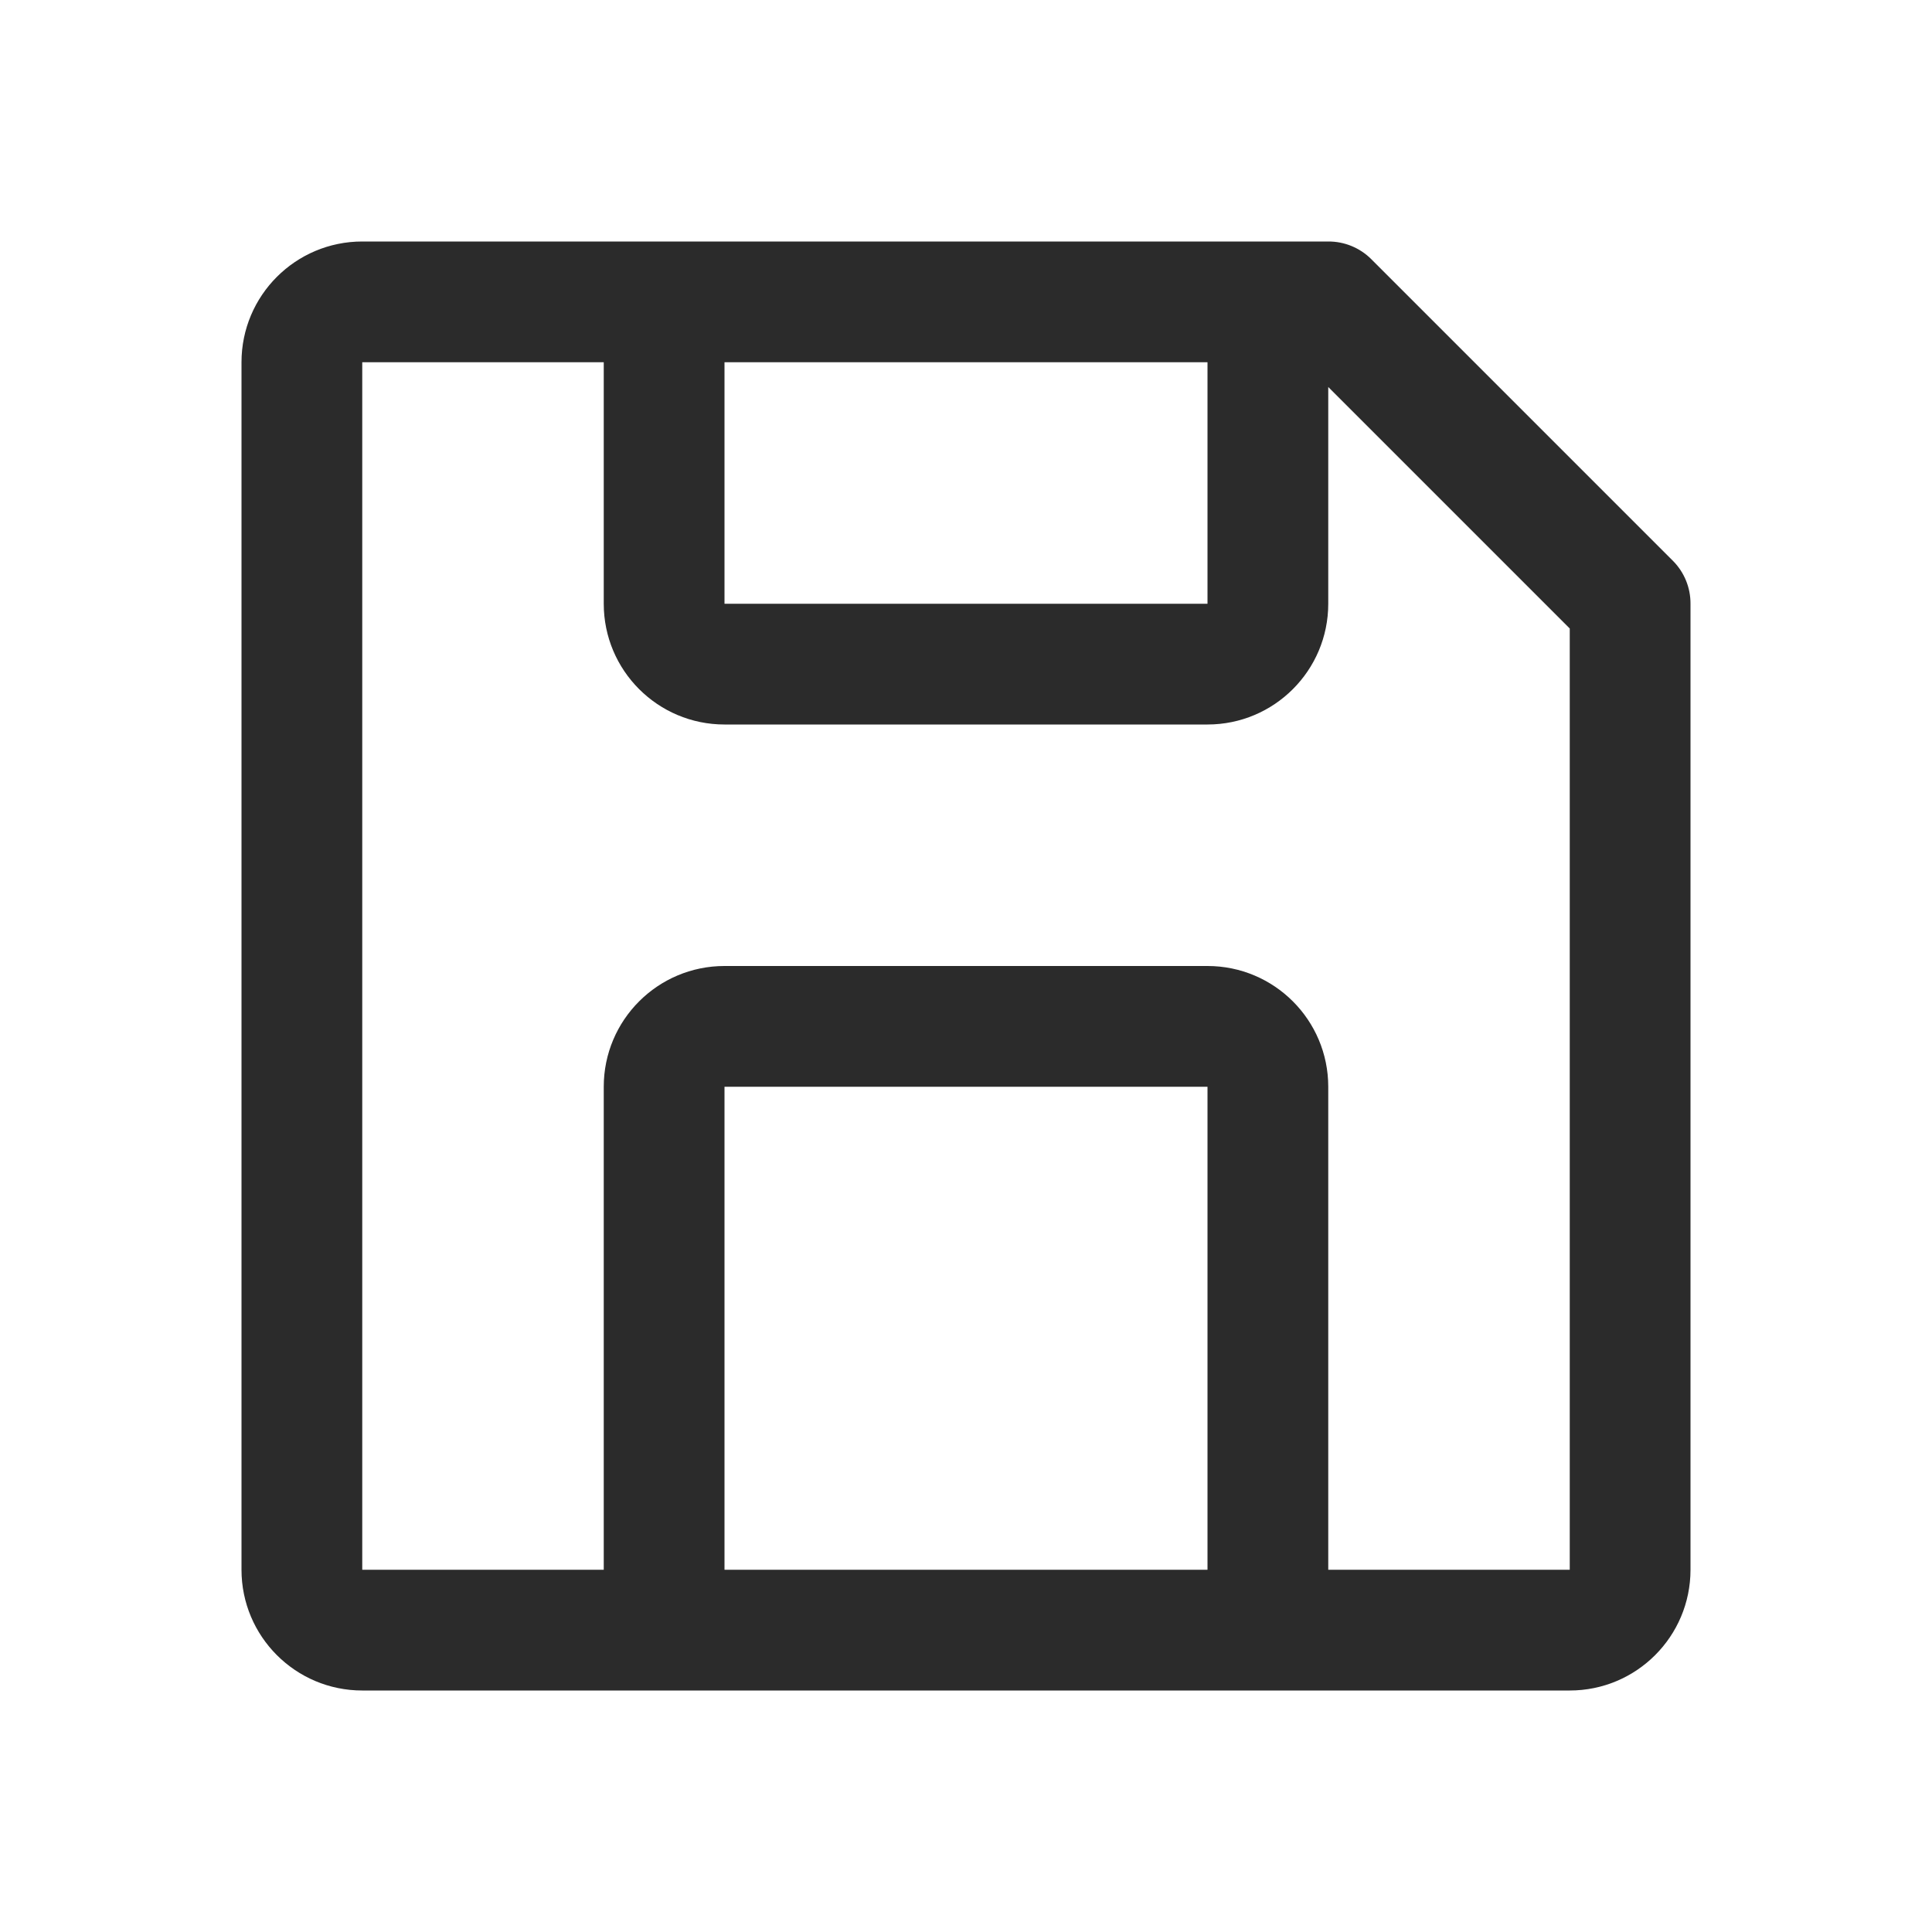
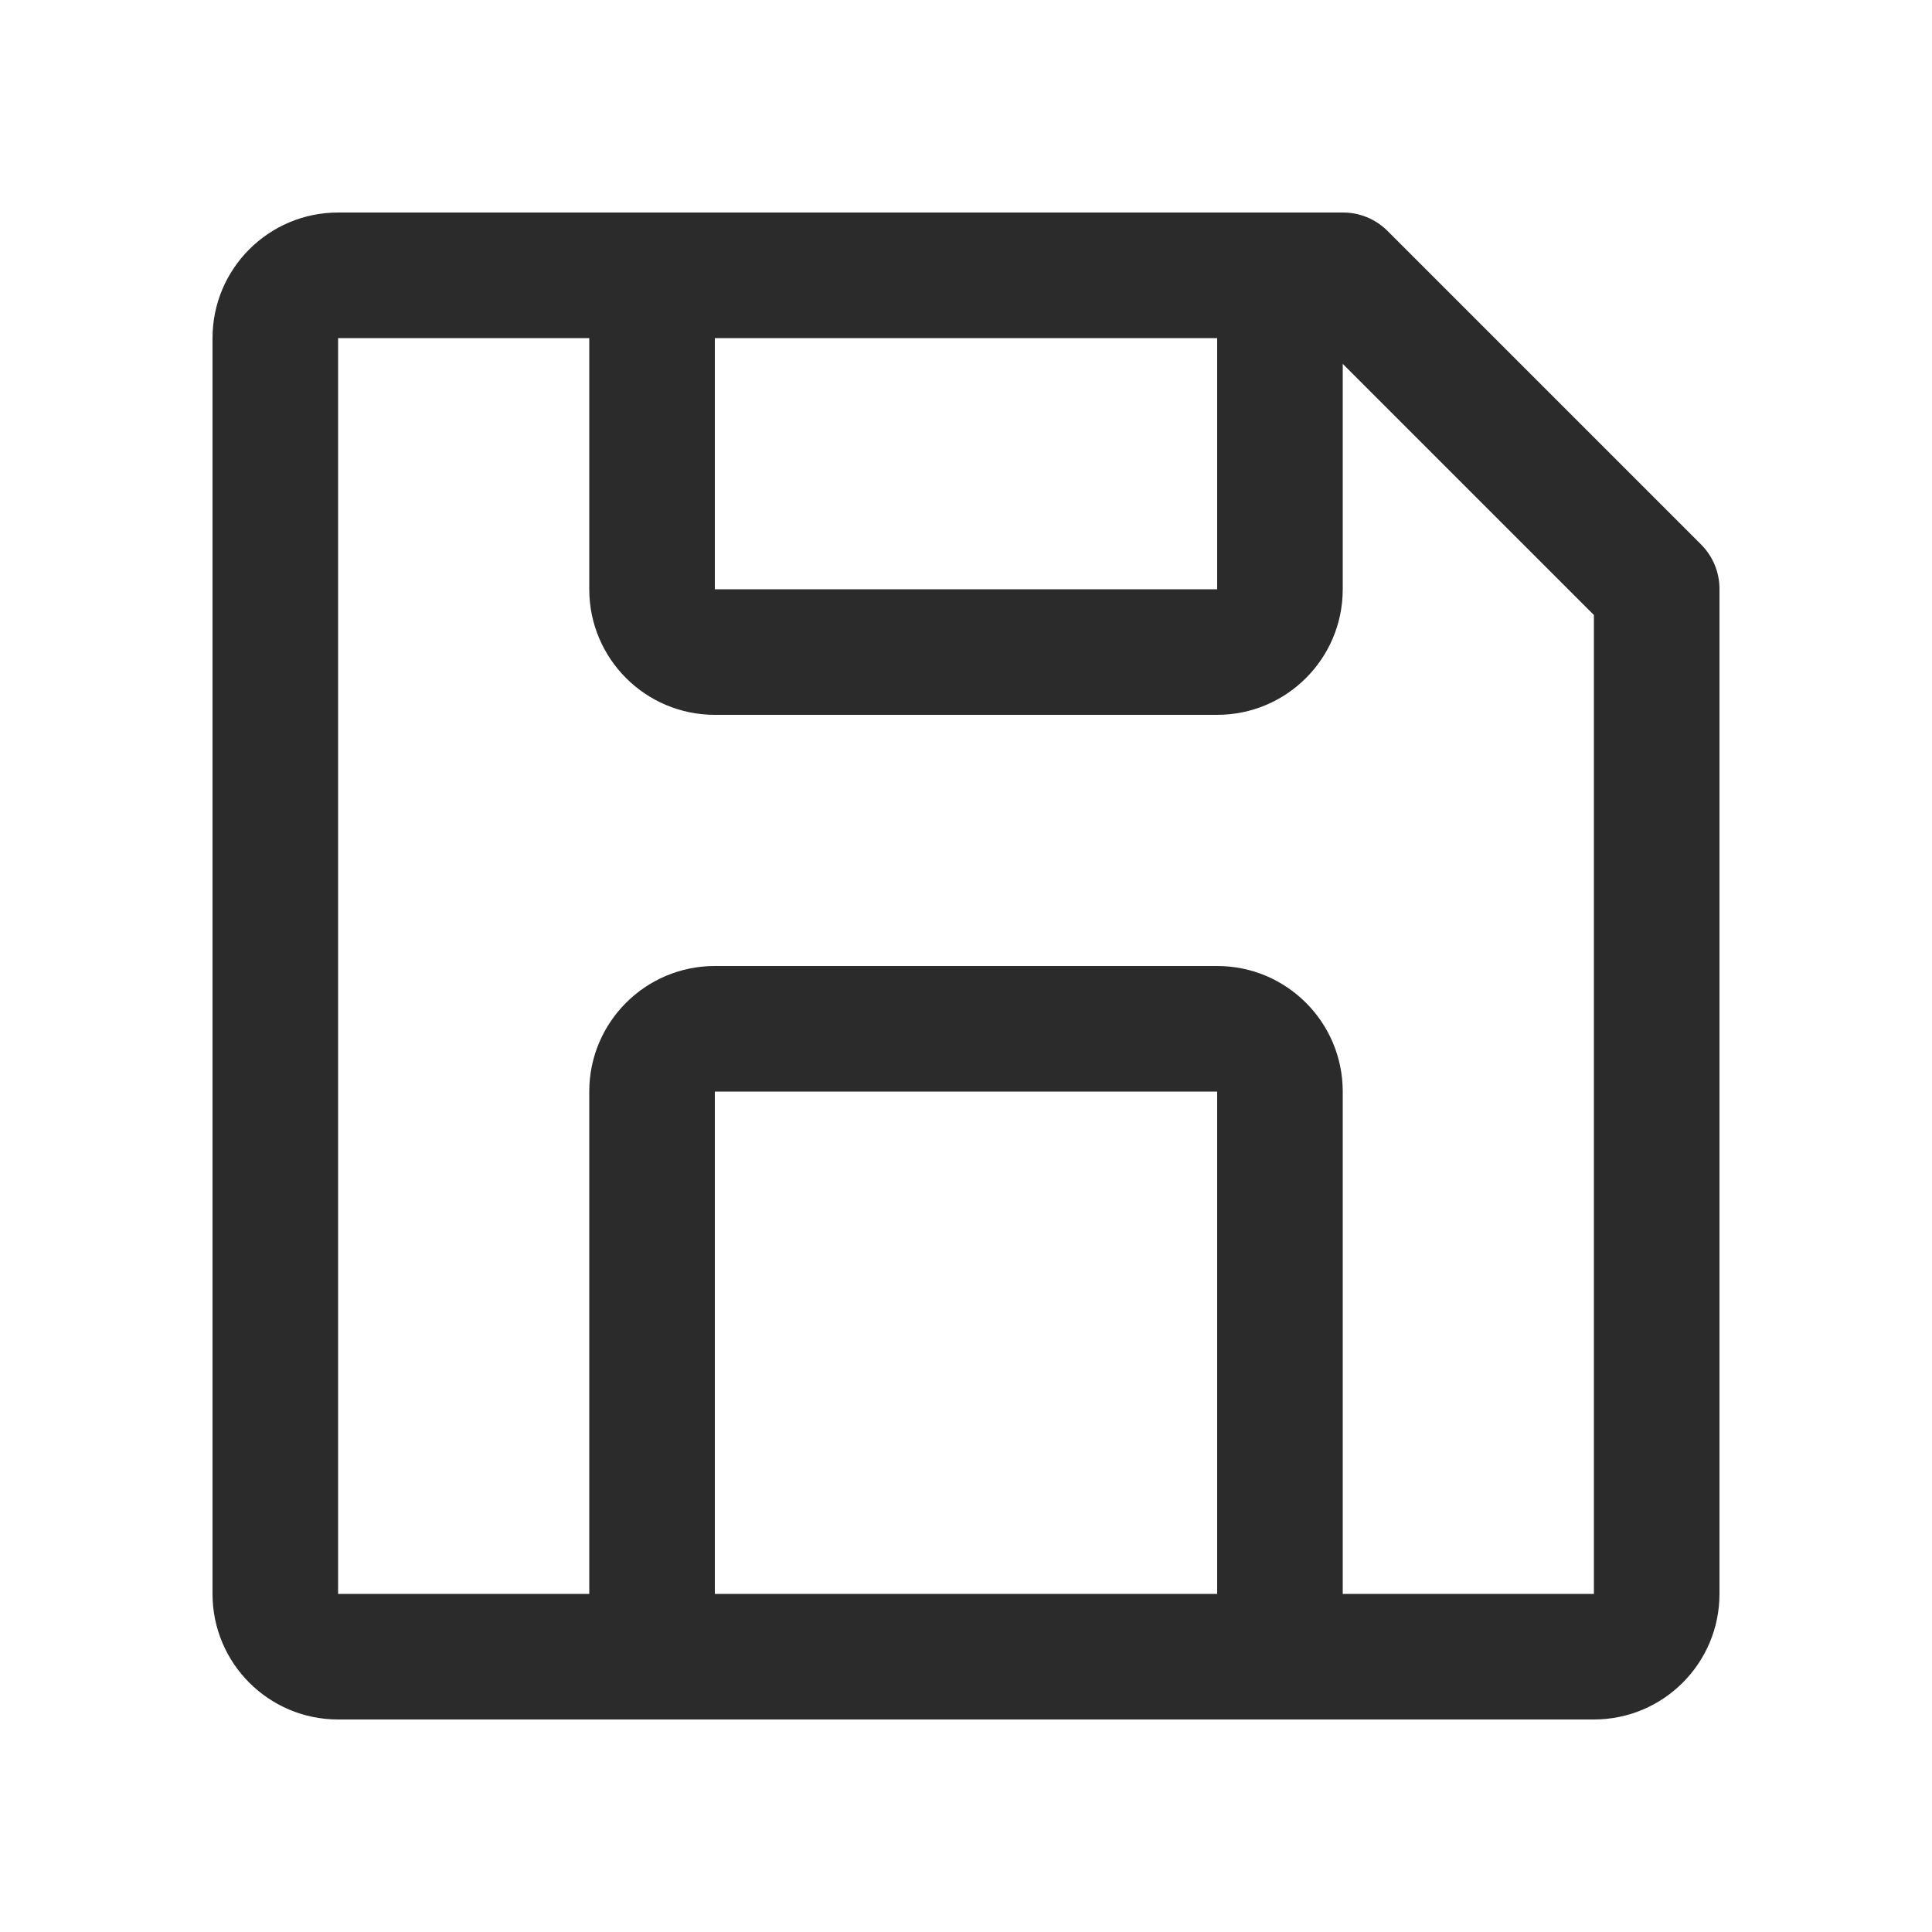
<svg xmlns="http://www.w3.org/2000/svg" width="24" height="24" viewBox="0 0 32 32">
  <path d="M0 0h32v32H0z" fill="none" />
-   <path fill="#2b2b2b" d="m27.71 9.29l-5-5A1 1 0 0 0 22 4H6a2 2 0 0 0-2 2v20a2 2 0 0 0 2 2h20a2 2 0 0 0 2-2V10a1 1 0 0 0-.29-.71M12 6h8v4h-8Zm8 20h-8v-8h8Zm2 0v-8a2 2 0 0 0-2-2h-8a2 2 0 0 0-2 2v8H6V6h4v4a2 2 0 0 0 2 2h8a2 2 0 0 0 2-2V6.41l4 4V26Z" />
+   <g transform="translate(16, 16) scale(1.04) translate(-16, -16)">
+     <path fill="#2b2b2b" d="m27.71 9.29l-5-5A1 1 0 0 0 22 4H6a2 2 0 0 0-2 2v20a2 2 0 0 0 2 2h20a2 2 0 0 0 2-2V10a1 1 0 0 0-.29-.71M12 6h8v4h-8Zm8 20h-8v-8h8Zm2 0v-8a2 2 0 0 0-2-2h-8a2 2 0 0 0-2 2v8H6V6h4v4a2 2 0 0 0 2 2h8a2 2 0 0 0 2-2V6.41l4 4V26Z" />
+   </g>
</svg>
